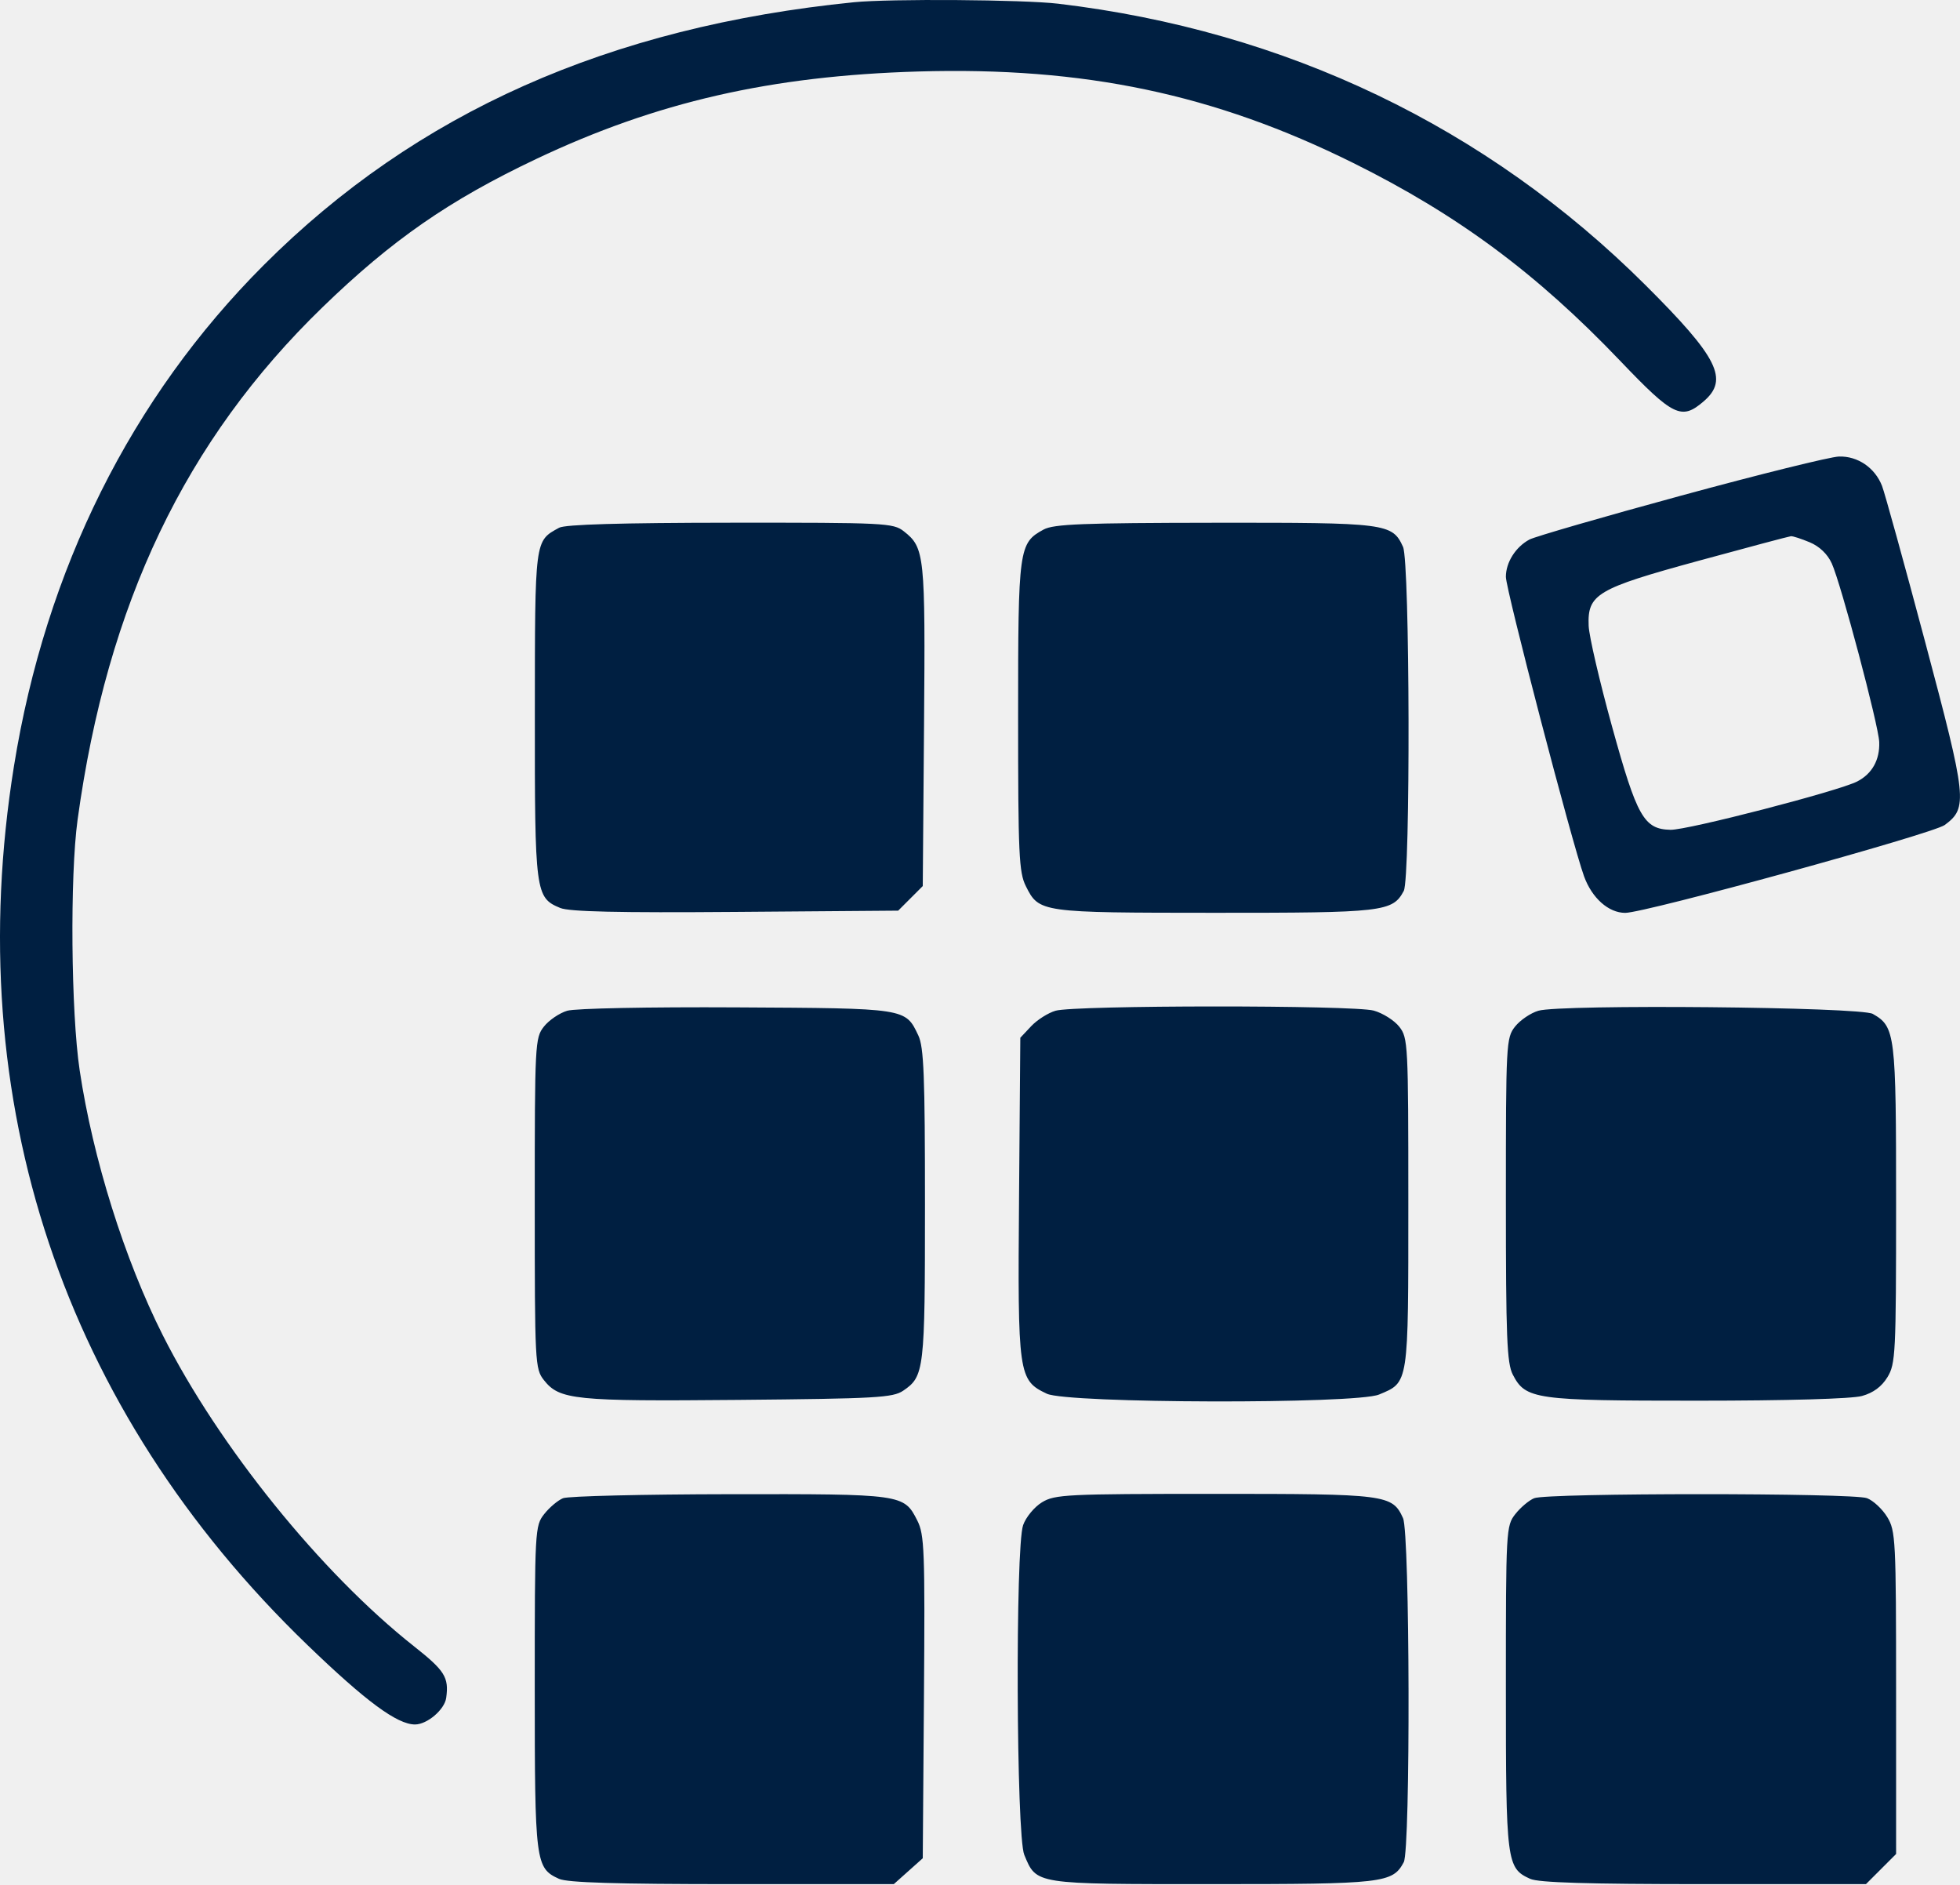
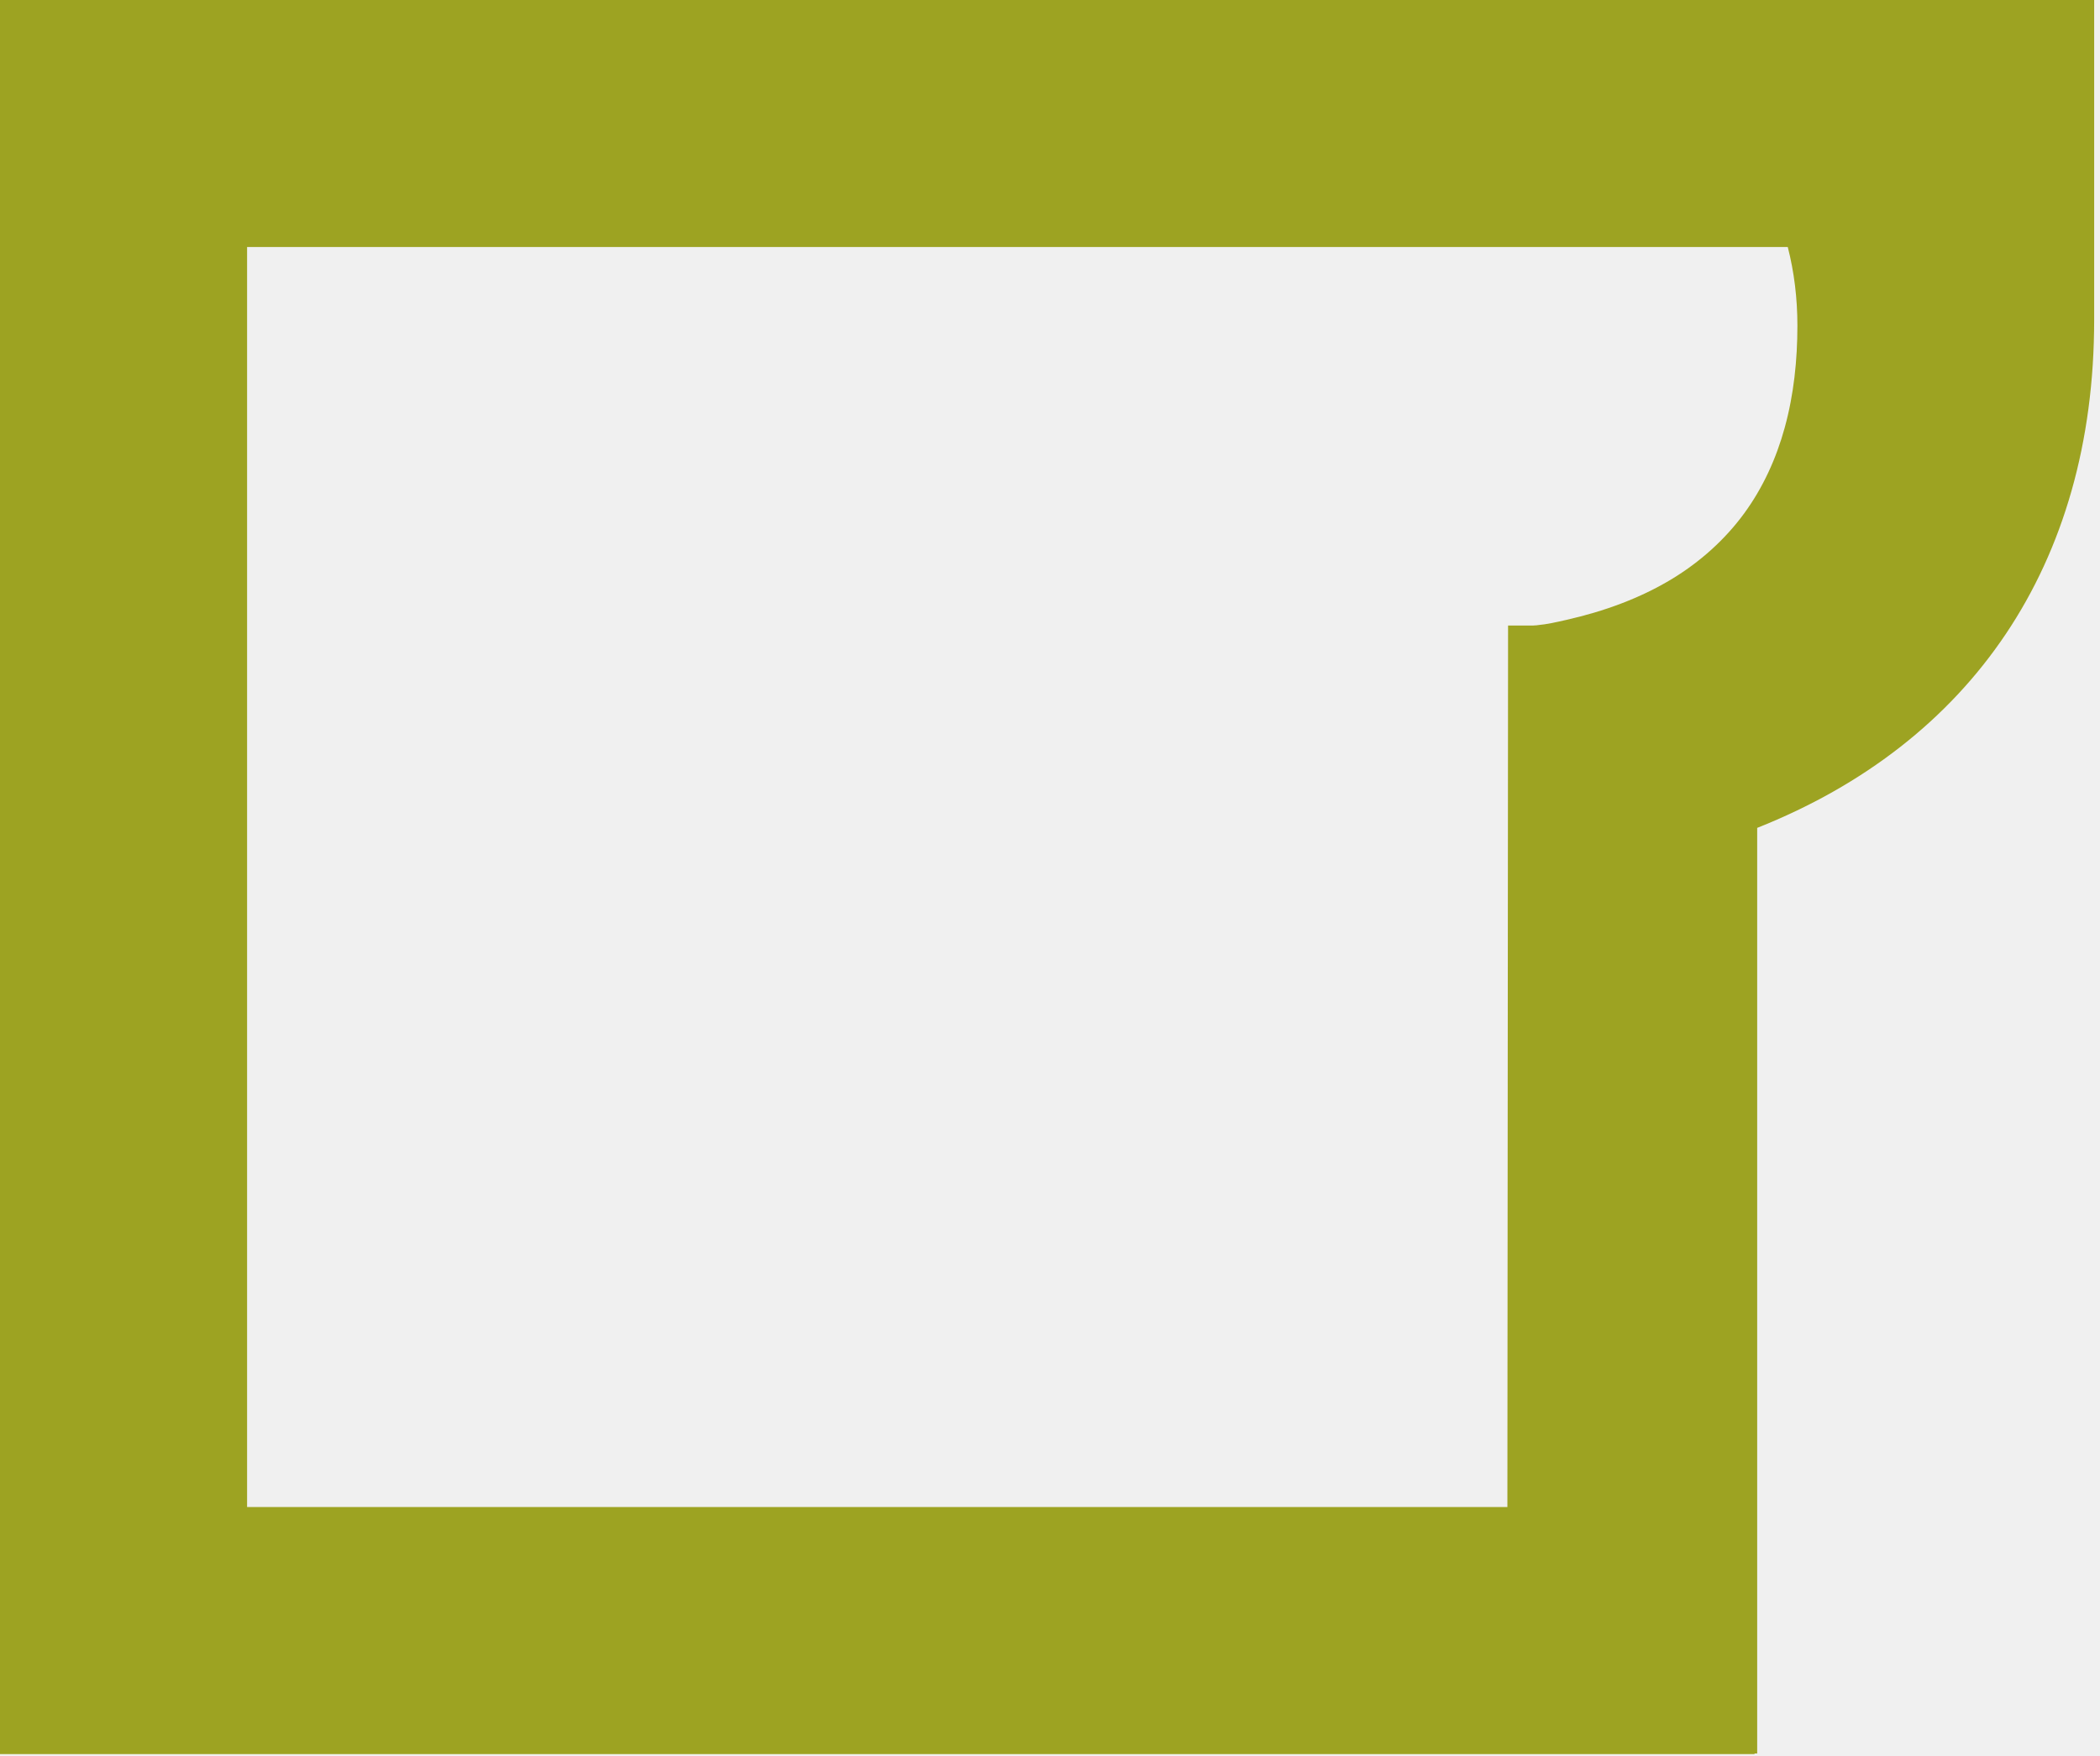
- <svg xmlns="http://www.w3.org/2000/svg" width="442" height="425" viewBox="0 0 442 425" fill="none">
-   <path fill-rule="evenodd" clip-rule="evenodd" d="M192.592 0.502C137.331 6.045 93.847 25.401 59.505 59.744C29.599 89.649 10.276 128.403 3.144 172.778C-8.995 248.305 14.211 317.773 69.333 370.917C82.512 383.624 89.563 388.831 93.589 388.831C96.33 388.831 100.262 385.477 100.624 382.831C101.258 378.197 100.325 376.705 93.342 371.19C72.399 354.647 49.355 326.115 36.716 301.076C28.087 283.983 20.944 261.221 17.966 241.328C16.007 228.244 15.753 197.553 17.497 184.831C24.176 136.13 41.818 99.229 72.755 69.254C88.378 54.116 101.296 45.154 120.874 35.868C147.987 23.008 173.831 17.09 207.108 16.12C244.487 15.03 273.834 21.2 305.127 36.725C328.711 48.426 346.483 61.593 365.335 81.329C377.358 93.916 379.187 94.804 384.203 90.489C389.938 85.556 387.459 80.61 371.062 64.276C335.273 28.624 289.937 6.907 238.618 0.834C230.788 -0.093 200.686 -0.31 192.592 0.502ZM379.092 111.759C361.492 116.551 346.103 121.007 344.893 121.66C341.779 123.341 339.592 126.808 339.592 130.064C339.592 132.96 354.511 190.117 357.213 197.57C358.999 202.5 362.746 205.831 366.503 205.831C371.039 205.831 435.89 187.998 438.562 186.016C443.791 182.137 443.579 180.159 434.164 144.828C429.4 126.955 425.012 111.078 424.412 109.547C422.808 105.454 418.93 102.813 414.707 102.938C412.719 102.997 396.692 106.966 379.092 111.759ZM126.092 118.992C120.545 122.042 120.638 121.321 120.614 161.131C120.59 201.368 120.726 202.401 126.339 204.726C128.388 205.575 139.421 205.824 165.865 205.617L202.549 205.331L205.32 202.559L208.092 199.788L208.379 163.605C208.684 125.026 208.525 123.497 203.822 119.797C201.438 117.922 199.623 117.832 164.707 117.861C140.014 117.882 127.441 118.25 126.092 118.992ZM235.355 119.396C229.743 122.441 229.592 123.547 229.594 161.531C229.595 192.664 229.779 196.698 231.344 199.817C234.328 205.768 234.554 205.8 273.892 205.816C312 205.832 314.042 205.596 316.562 200.886C318.103 198.008 317.951 126.714 316.397 123.303C313.975 117.986 312.737 117.828 273.892 117.871C244.178 117.904 237.627 118.164 235.355 119.396ZM408.114 122.276C410.304 123.191 412.124 124.932 413.078 127.026C415.15 131.572 423.642 163.529 423.784 167.315C423.935 171.338 422.18 174.478 418.812 176.209C414.601 178.373 380.51 187.195 376.71 187.103C370.721 186.959 369.167 184.213 363.535 163.831C360.724 153.656 358.349 143.429 358.258 141.104C357.978 133.964 360.092 132.715 383.092 126.435C394.092 123.432 403.444 120.942 403.874 120.903C404.304 120.863 406.212 121.481 408.114 122.276ZM127.905 227.904C126.152 228.427 123.79 230.036 122.655 231.478C120.655 234.021 120.592 235.236 120.592 271.331C120.592 307.371 120.658 308.645 122.646 311.172C126.164 315.645 129.521 315.986 166.592 315.647C197.584 315.363 201.356 315.152 203.688 313.567C208.434 310.341 208.592 308.996 208.592 271.685C208.592 242.603 208.337 236.095 207.092 233.473C204.161 227.295 204.511 227.349 166.092 227.142C146.228 227.034 129.714 227.364 127.905 227.904ZM238.037 227.899C236.357 228.388 233.882 229.958 232.537 231.388L230.092 233.99L229.806 269.933C229.486 310.087 229.644 311.204 236.07 314.254C240.717 316.459 305.774 316.618 310.993 314.437C317.714 311.629 317.592 312.427 317.592 271.243C317.592 235.34 317.524 234.014 315.547 231.5C314.421 230.07 311.834 228.437 309.797 227.871C305.241 226.606 242.402 226.631 238.037 227.899ZM346.905 227.904C345.152 228.427 342.79 230.036 341.655 231.478C339.657 234.018 339.592 235.245 339.592 270.516C339.592 301.615 339.821 307.373 341.158 309.959C344.042 315.536 346.138 315.832 382.81 315.825C403.085 315.822 417.578 315.407 419.894 314.764C422.449 314.055 424.334 312.662 425.64 310.52C427.47 307.519 427.585 305.225 427.588 271.531C427.592 233.027 427.407 231.51 422.332 228.611C419.571 227.033 351.943 226.4 346.905 227.904ZM126.98 337.811C125.819 338.28 123.906 339.888 122.73 341.383C120.635 344.046 120.592 344.831 120.592 380.516C120.592 420.015 120.744 421.212 126.064 423.636C127.944 424.493 139.003 424.831 165.123 424.831H201.56L204.826 421.914L208.092 418.997L208.36 382.664C208.604 349.579 208.469 346.019 206.86 342.845C203.838 336.886 203.62 336.856 164.592 336.909C145.067 336.936 128.142 337.342 126.98 337.811ZM234.973 338.741C233.257 339.787 231.345 342.102 230.723 343.886C228.943 348.992 229.173 413.893 230.986 418.232C233.789 424.941 233.084 424.831 273.364 424.831C312.035 424.831 314.039 424.602 316.562 419.886C318.103 417.008 317.951 345.714 316.397 342.303C313.977 336.992 312.726 336.831 273.892 336.835C240.47 336.838 237.885 336.965 234.973 338.741ZM345.98 337.811C344.819 338.28 342.906 339.888 341.73 341.383C339.635 344.046 339.592 344.831 339.592 380.516C339.592 420.015 339.744 421.212 345.064 423.636C346.944 424.493 358.029 424.831 384.239 424.831H420.792L424.192 421.431L427.592 418.031L427.588 381.681C427.585 347.115 427.487 345.17 425.588 342.056C424.49 340.255 422.437 338.342 421.026 337.806C417.857 336.601 348.963 336.606 345.98 337.811Z" fill="#001F41" />
+ <svg xmlns="http://www.w3.org/2000/svg" width="342" height="286" viewBox="0 0 342 286" fill="none">
+   <g clip-path="url(#clip0_249_4)">
+     <path d="M0 0V285.74H285.74V285.64H286.17V134.86C320.94 121.05 341.05 92.08 341.05 52.1V0H0ZM250.37 101.85C249.95 101.89 249.53 101.91 249.1 101.9C248.85 101.9 245.6 101.9 245.6 101.9L245.49 245.49H40.24V40.24H291.15C292.2 44.32 292.72 48.61 292.72 53.04C292.72 58.64 292.14 64.27 290.65 69.68C289.28 74.67 287.11 79.45 284.05 83.63C280.92 87.91 276.91 91.49 272.39 94.25C267.09 97.48 261.17 99.6 255.13 100.97C253.54 101.33 251.98 101.7 250.37 101.84V101.85Z" fill="#9DA322" />
+   </g>
+   <defs>
+     <clipPath id="clip0_249_4">
+       <rect width="341.05" height="285.74" fill="white" />
+     </clipPath>
+   </defs>
</svg>
